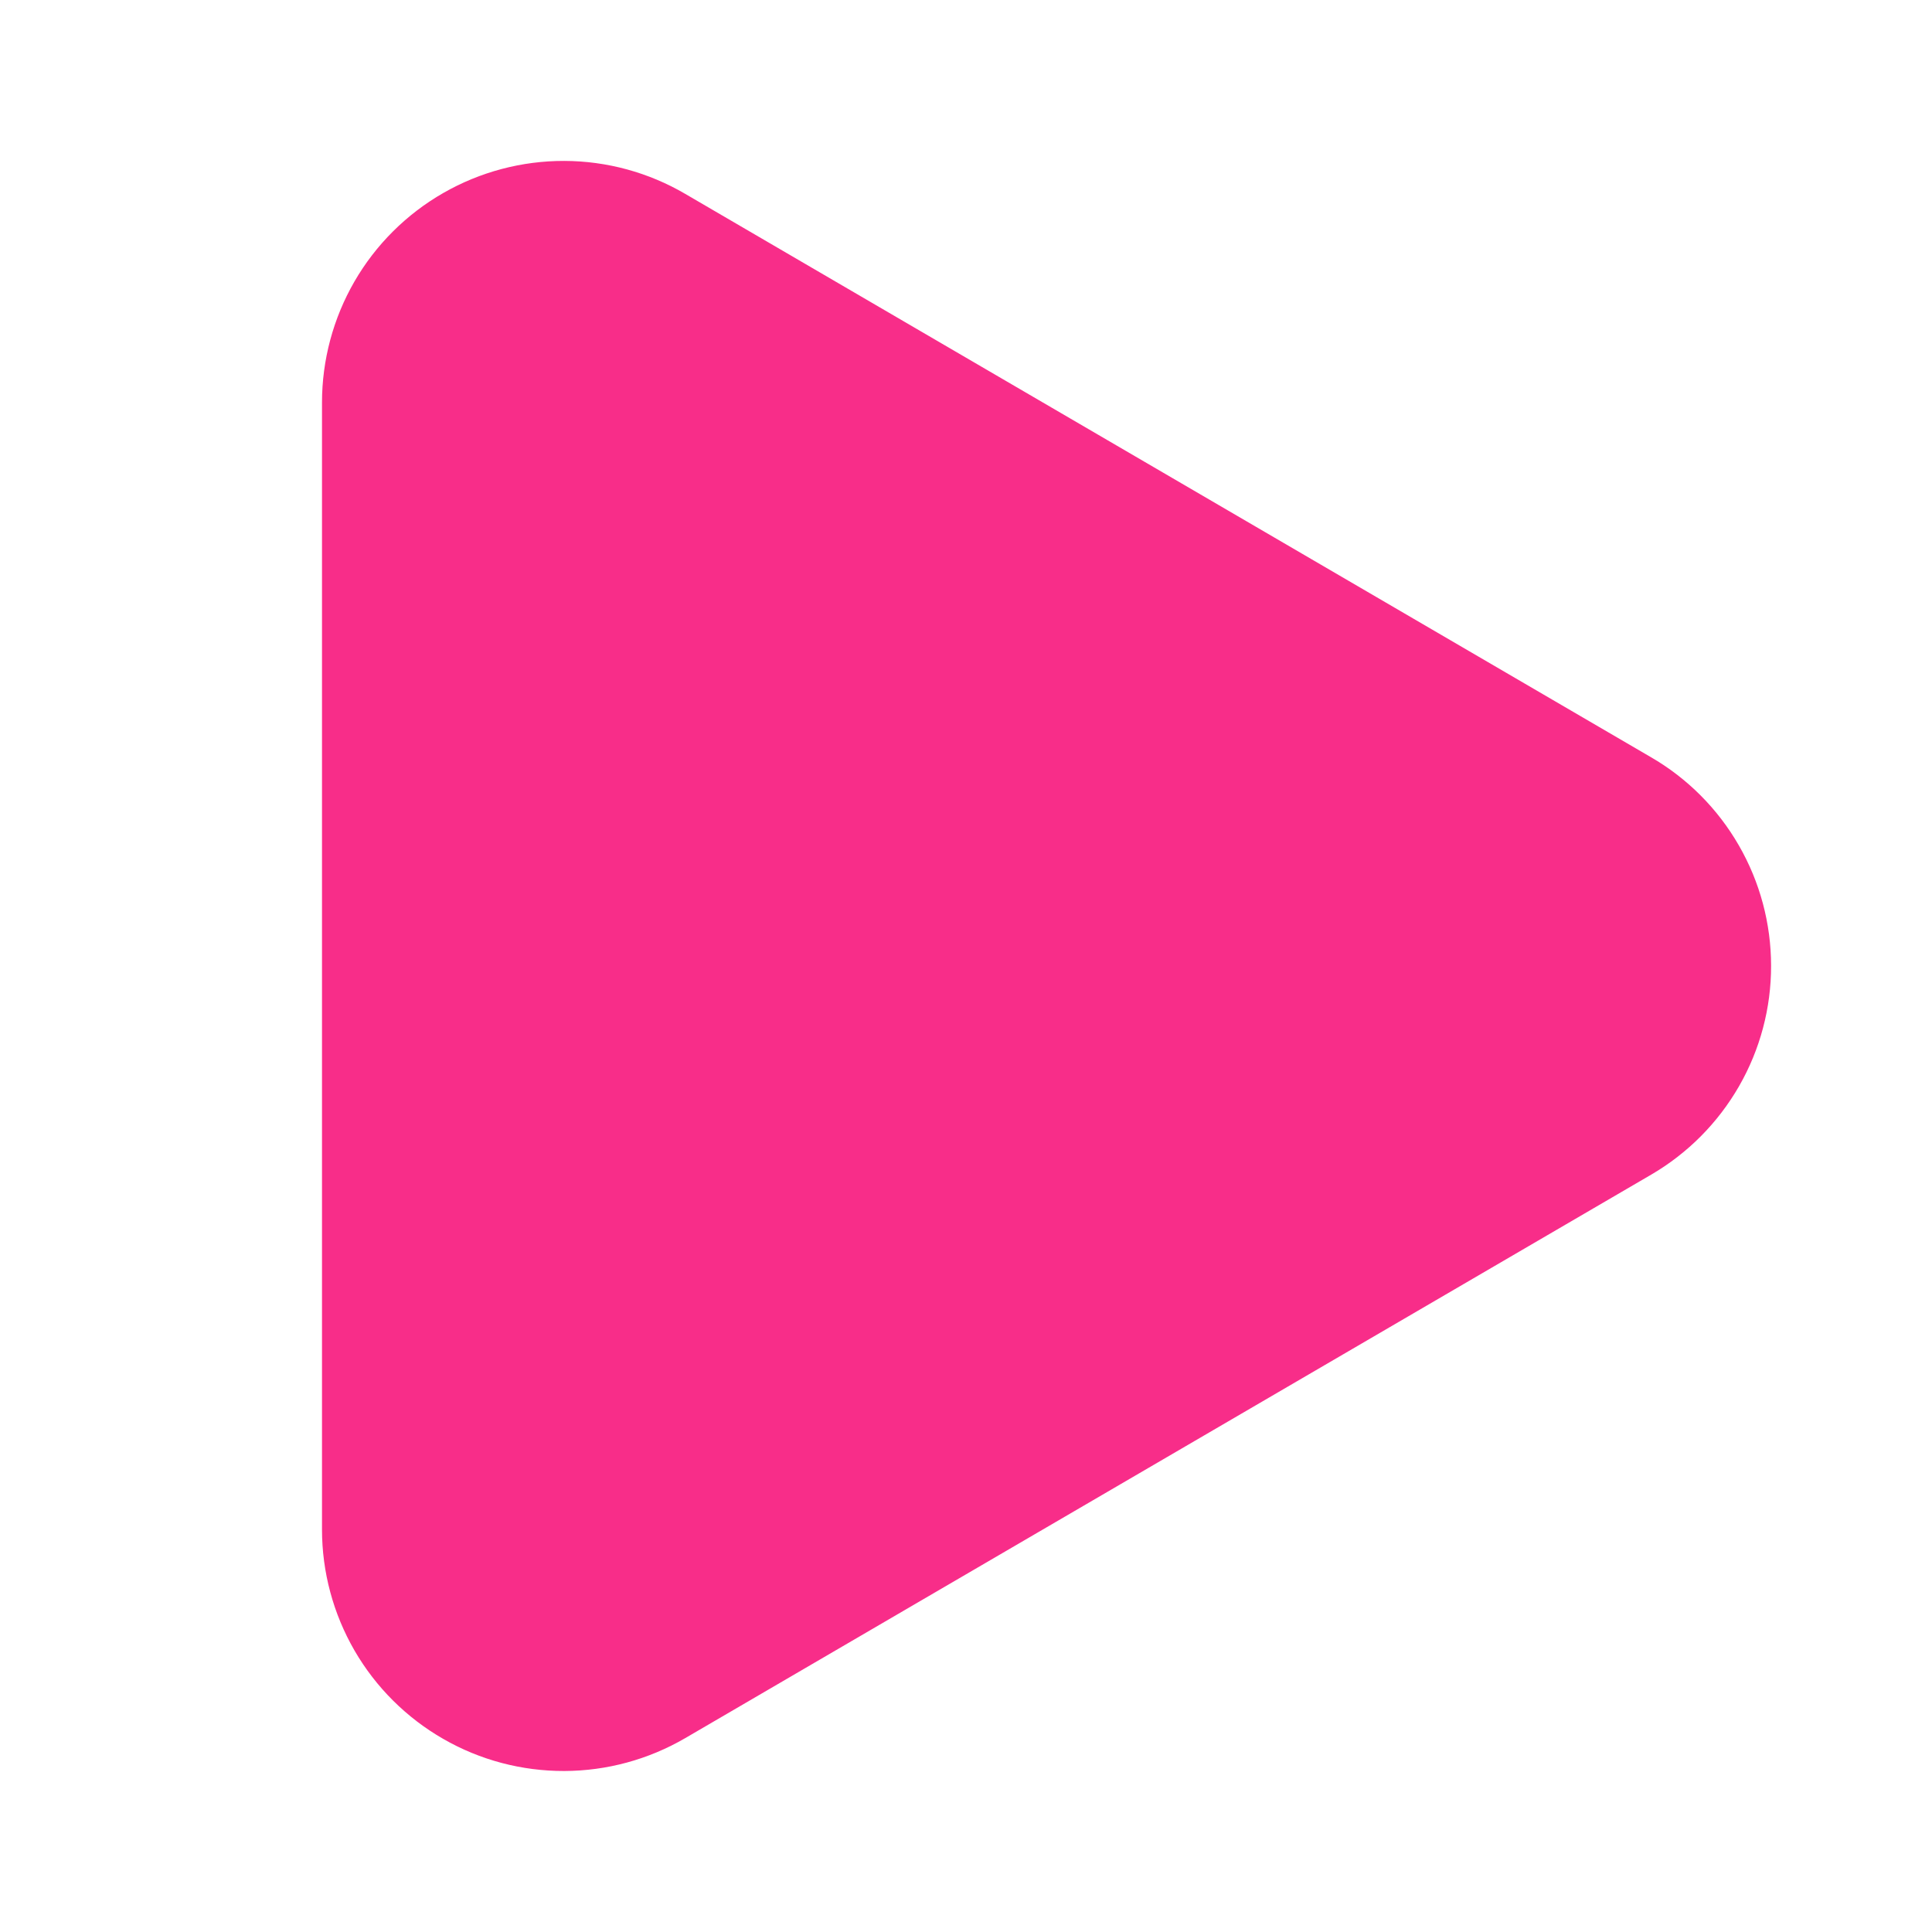
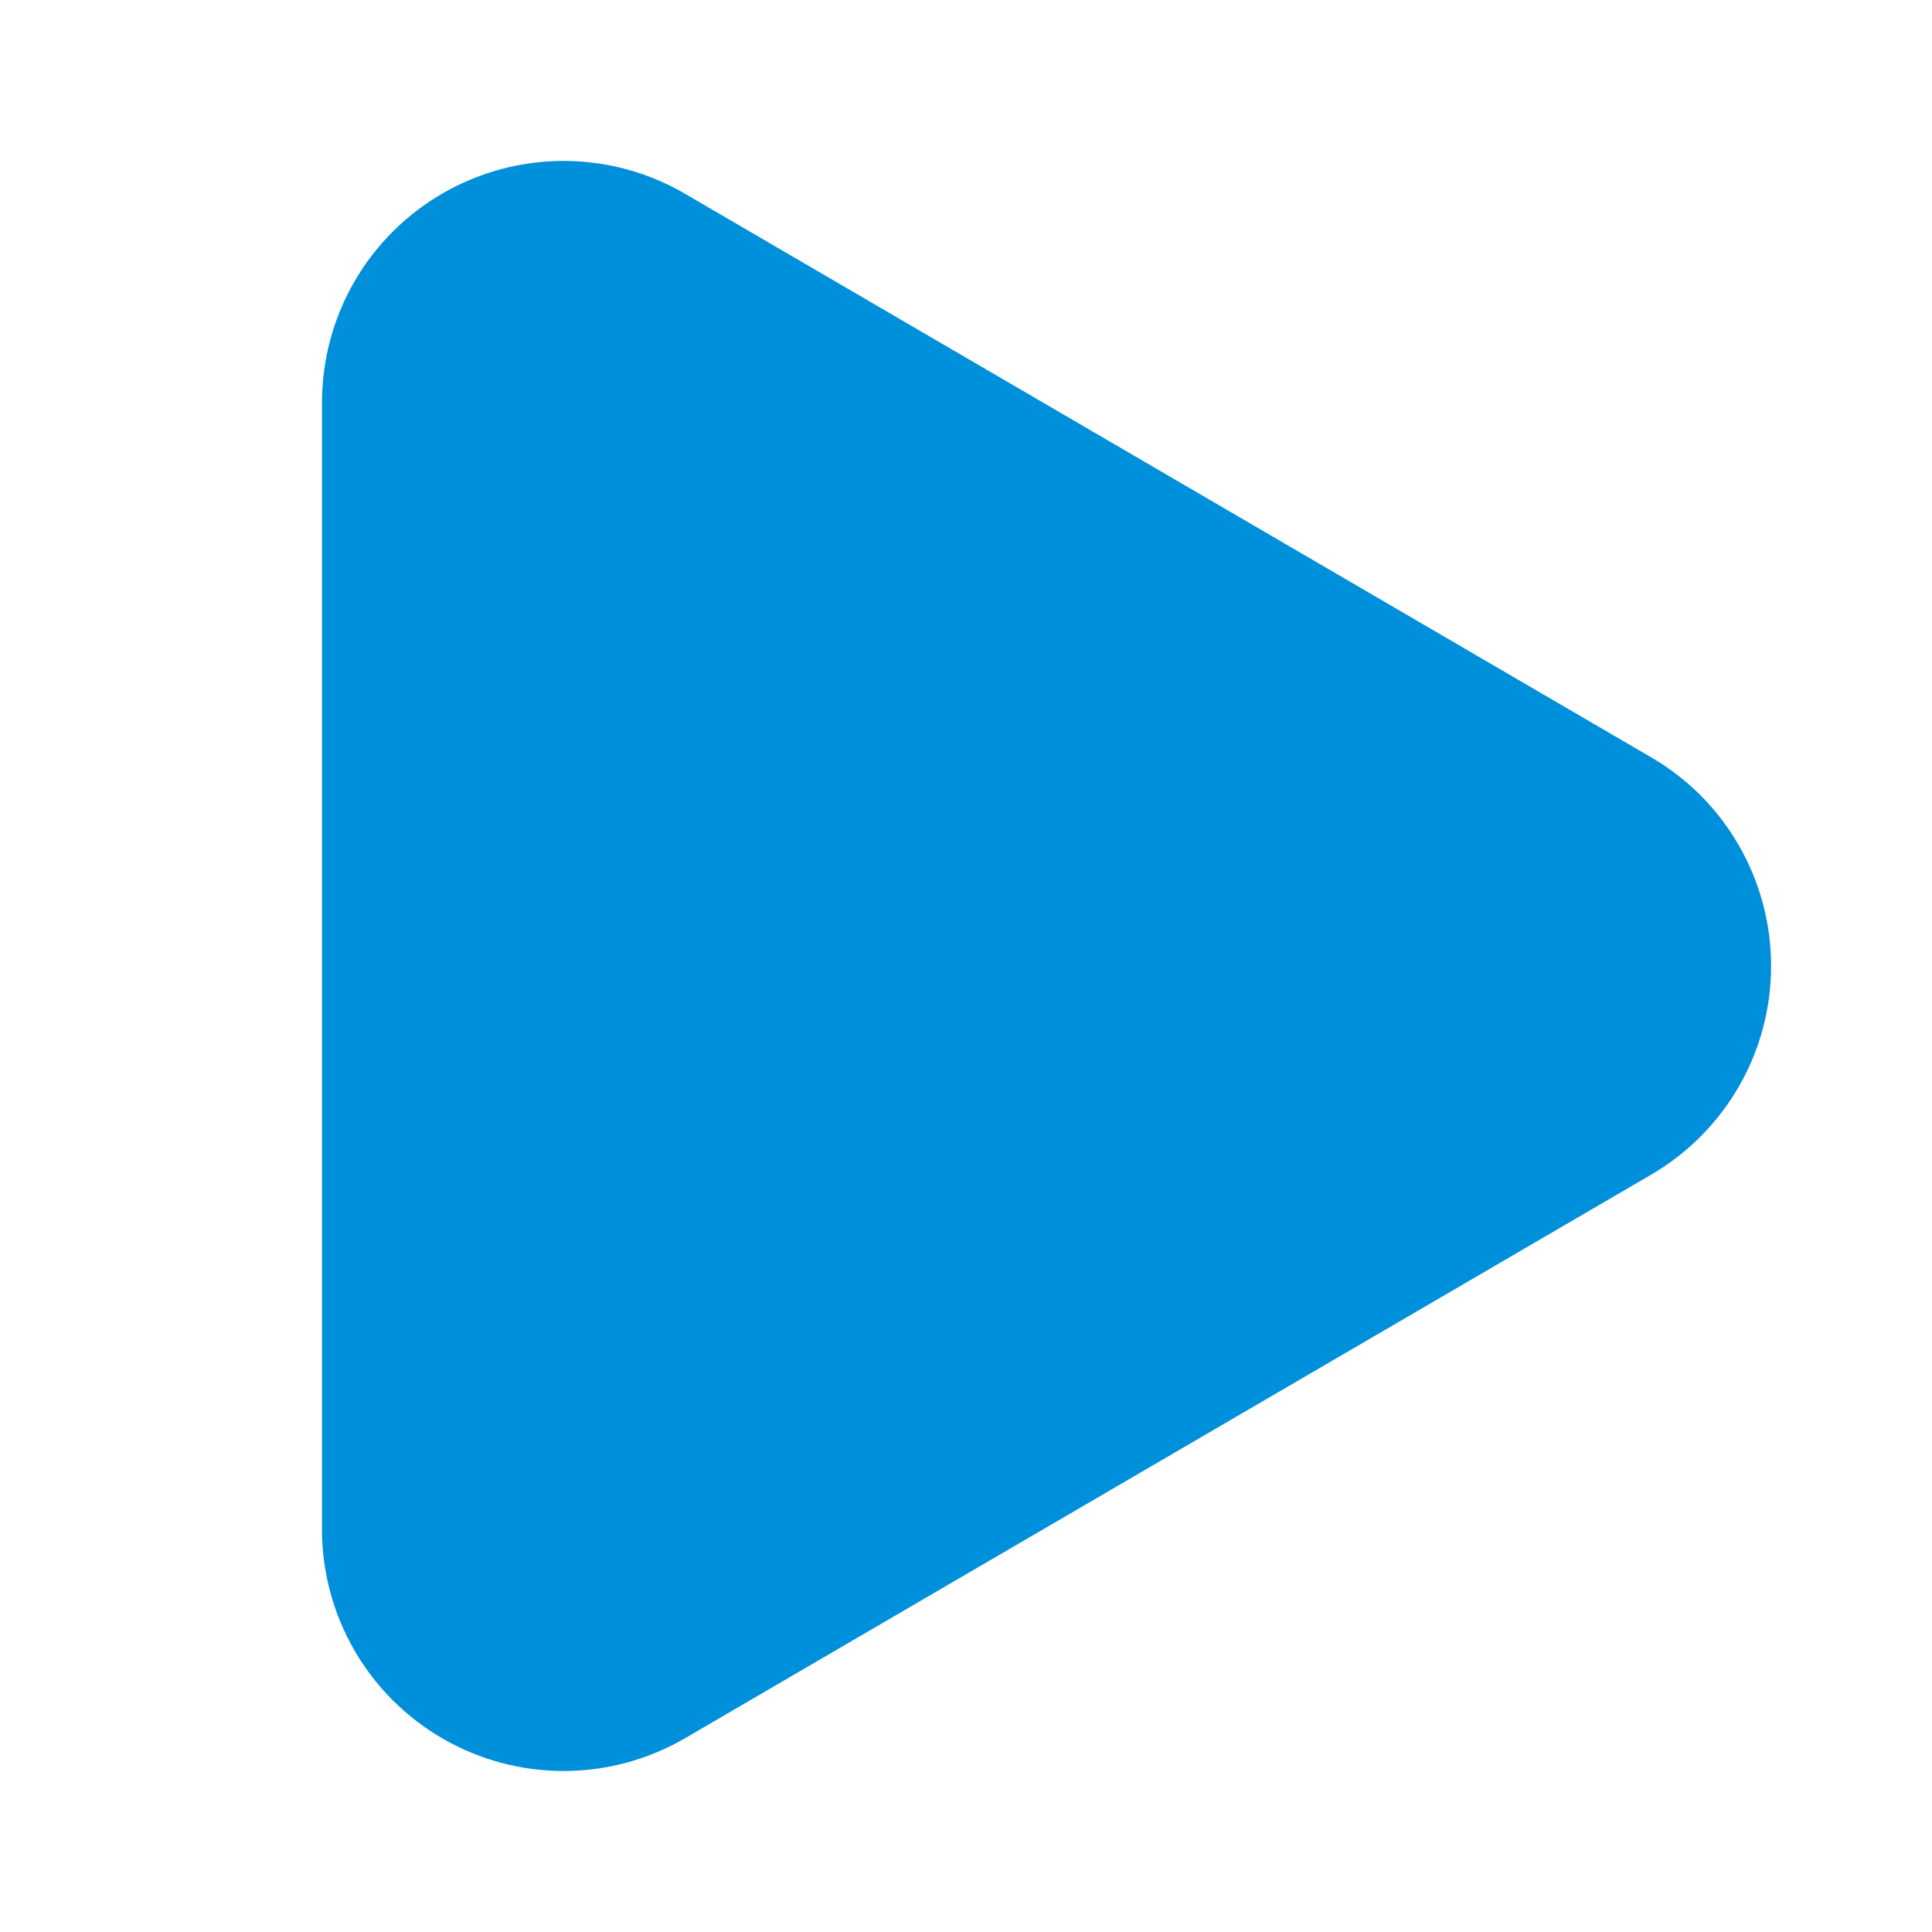
<svg xmlns="http://www.w3.org/2000/svg" preserveAspectRatio="none" overflow="visible" style="display: block;" width="24" height="24" viewBox="0 0 24 24" fill="none">
  <g id="SVG">
-     <path id="Vector" d="M5 5C5 4.648 5.093 4.302 5.269 3.997C5.445 3.693 5.699 3.44 6.004 3.265C6.309 3.09 6.655 2.998 7.007 2.999C7.359 3 7.704 3.094 8.008 3.272L20.005 10.27C20.308 10.445 20.559 10.697 20.734 11.001C20.909 11.304 21.001 11.648 21.001 11.998C21.002 12.348 20.91 12.692 20.736 12.995C20.561 13.299 20.311 13.551 20.008 13.728L8.008 20.728C7.704 20.905 7.359 20.999 7.007 21C6.655 21.001 6.309 20.91 6.004 20.734C5.699 20.559 5.445 20.306 5.269 20.002C5.093 19.697 5 19.352 5 19V5Z" fill="#F82D89" stroke="#F82D89" stroke-width="2" stroke-linecap="round" stroke-linejoin="round" />
+     <path id="Vector" d="M5 5C5 4.648 5.093 4.302 5.269 3.997C5.445 3.693 5.699 3.44 6.004 3.265C6.309 3.09 6.655 2.998 7.007 2.999C7.359 3 7.704 3.094 8.008 3.272L20.005 10.27C20.308 10.445 20.559 10.697 20.734 11.001C20.909 11.304 21.001 11.648 21.001 11.998C21.002 12.348 20.91 12.692 20.736 12.995C20.561 13.299 20.311 13.551 20.008 13.728L8.008 20.728C7.704 20.905 7.359 20.999 7.007 21C6.655 21.001 6.309 20.91 6.004 20.734C5.699 20.559 5.445 20.306 5.269 20.002C5.093 19.697 5 19.352 5 19V5Z" fill="#008FDB" stroke="#008FDB" stroke-width="2" stroke-linecap="round" stroke-linejoin="round" />
  </g>
</svg>
